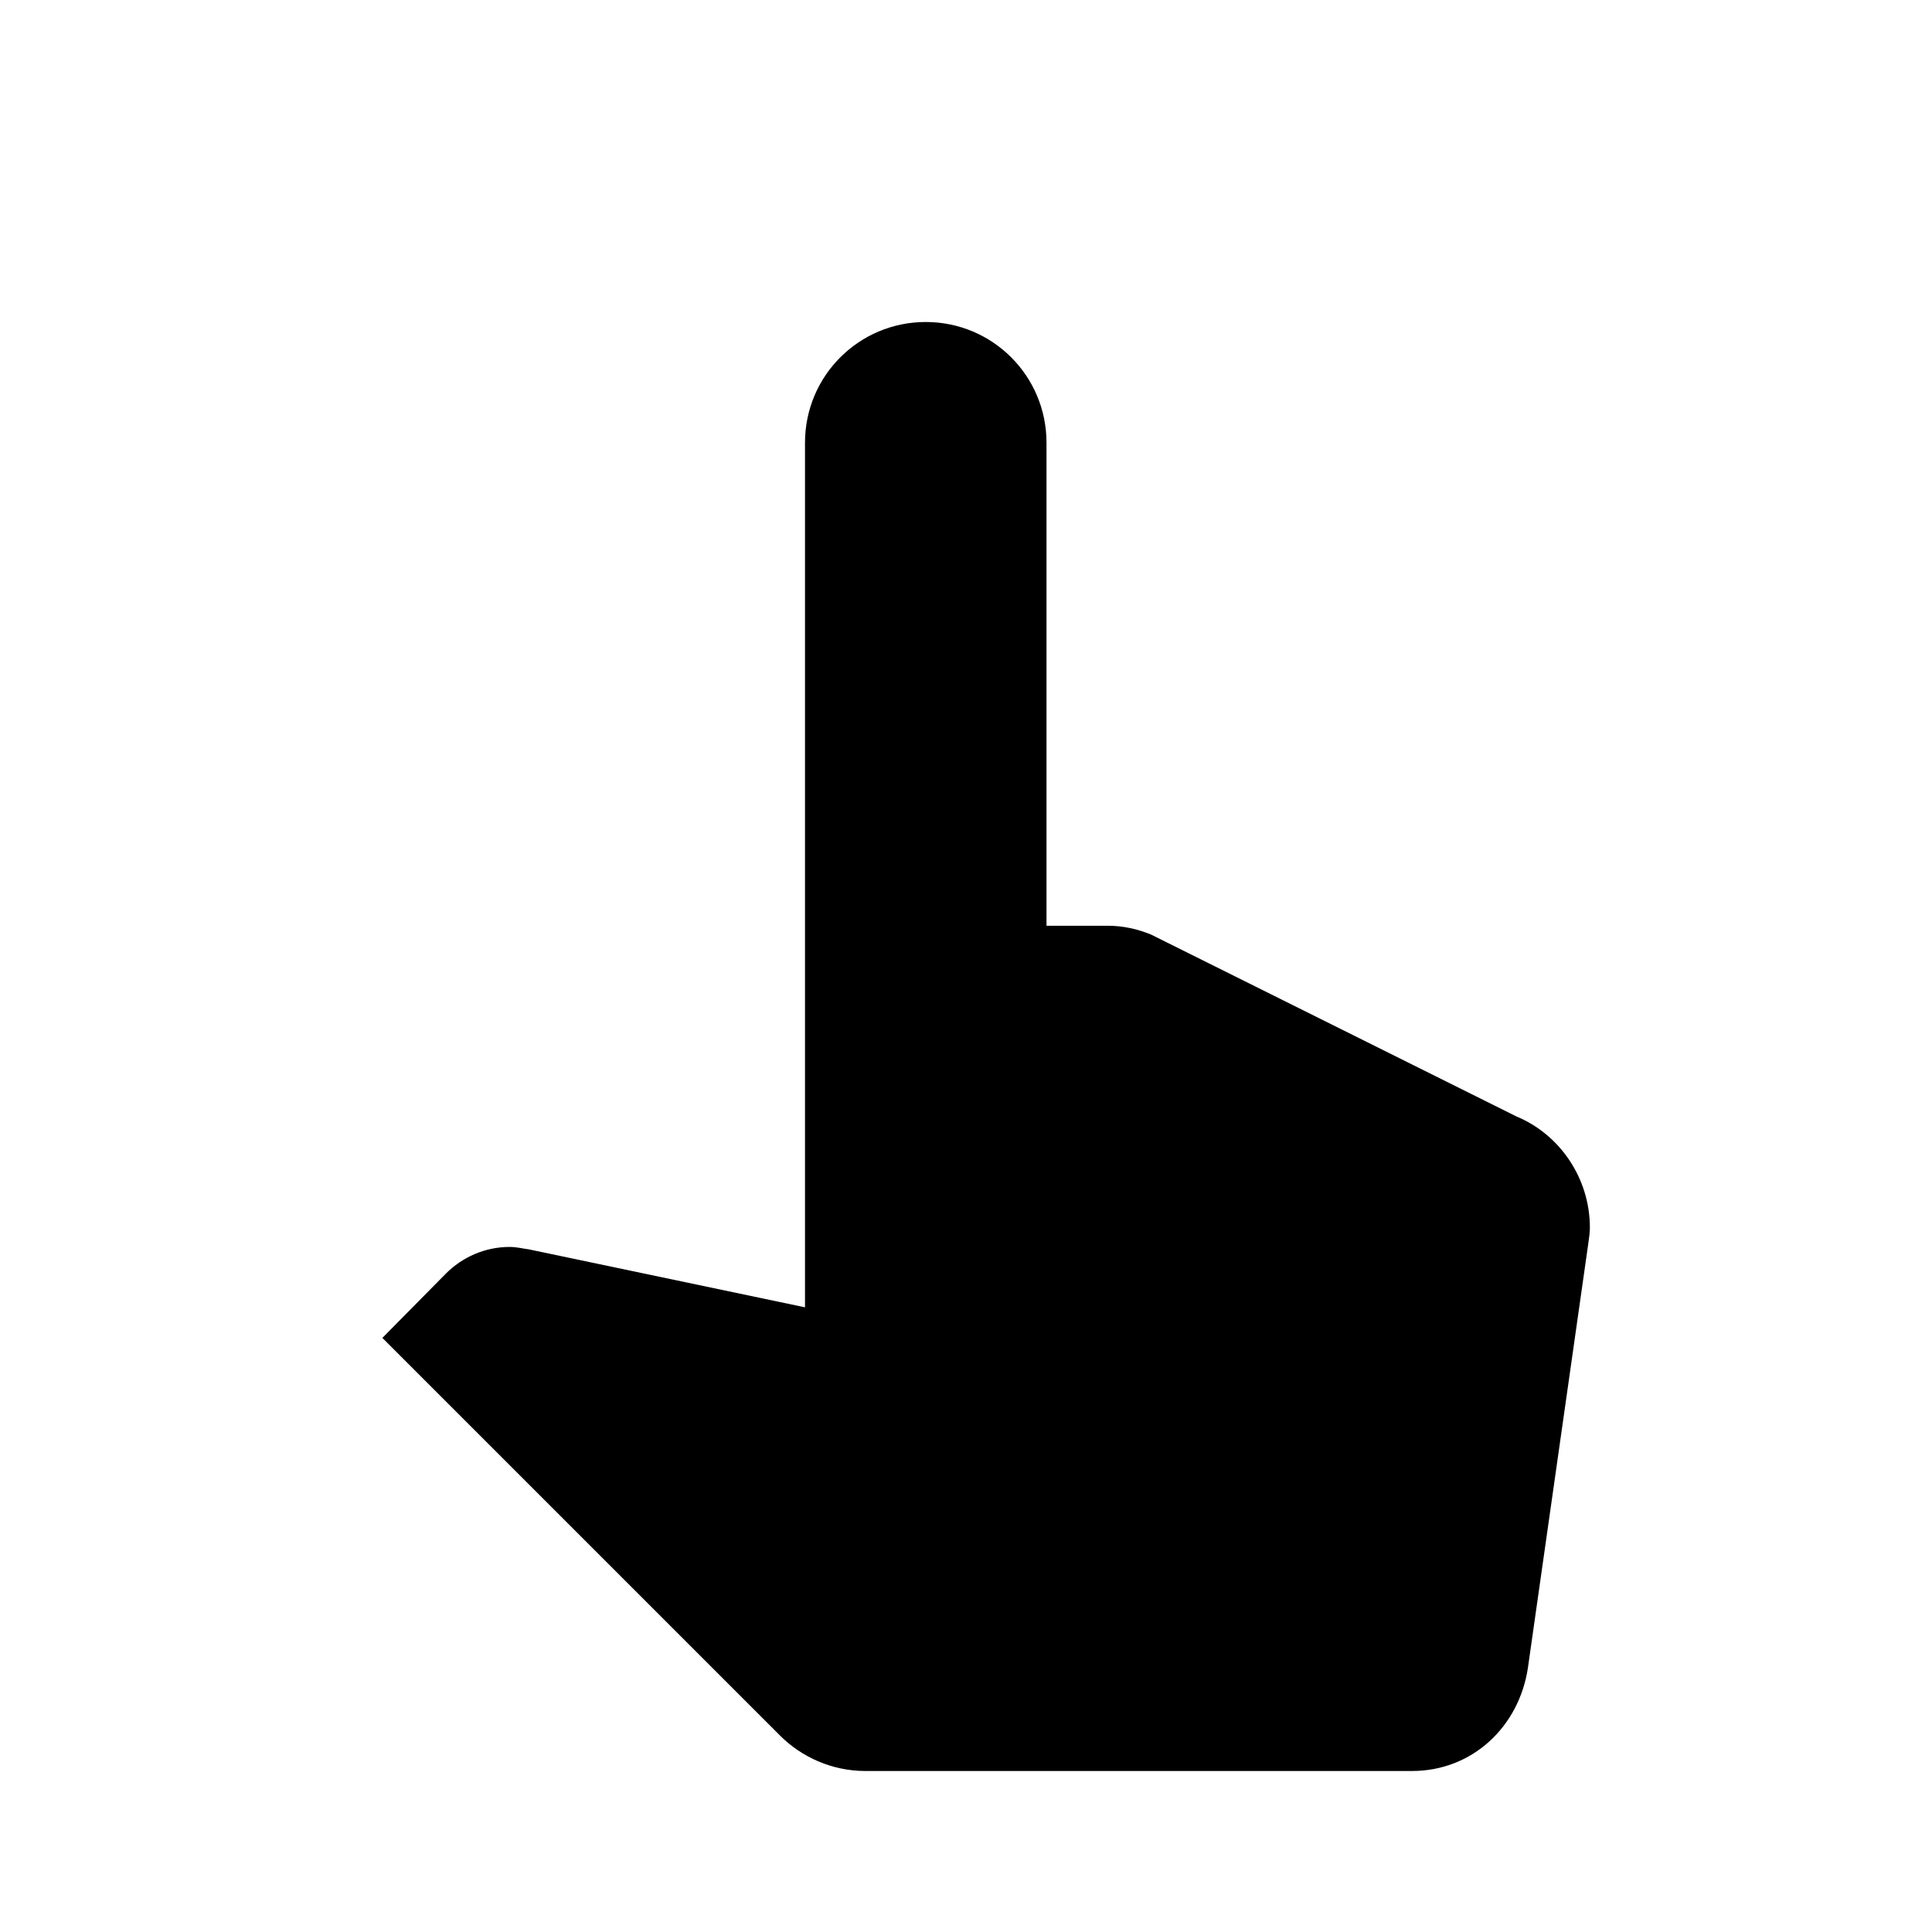
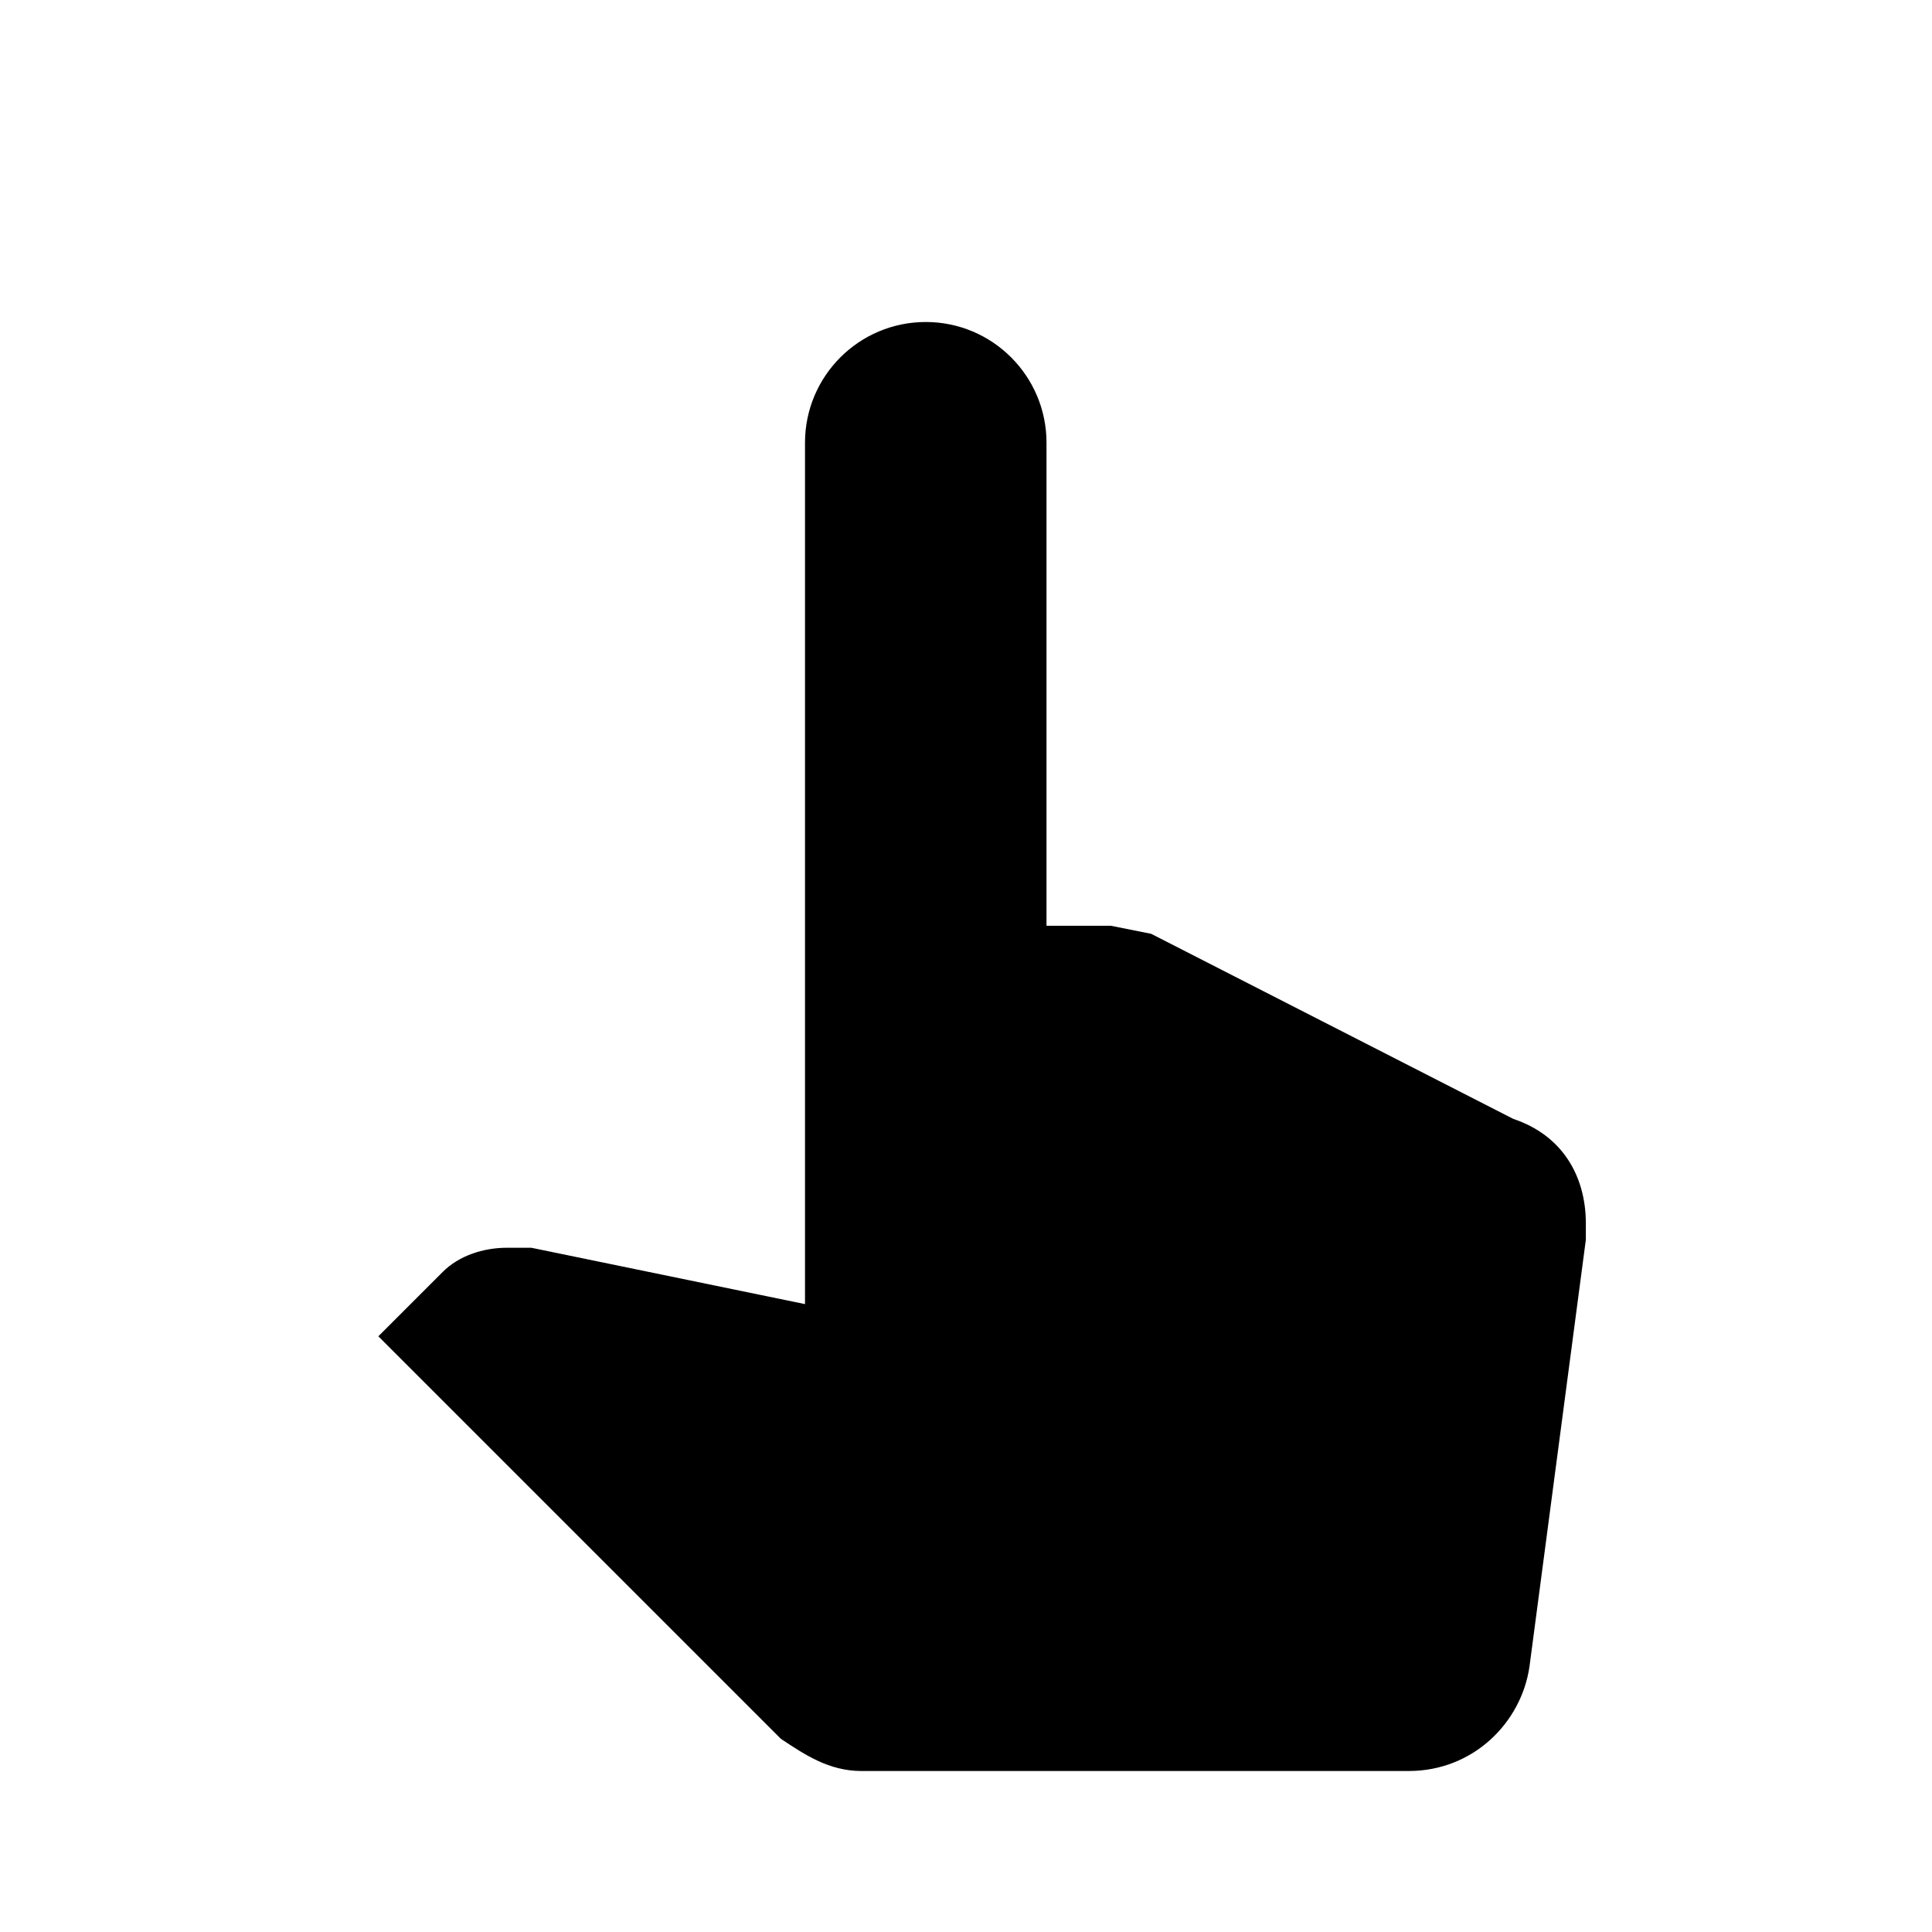
- <svg xmlns="http://www.w3.org/2000/svg" xmlns:xlink="http://www.w3.org/1999/xlink" width="24" height="24" viewBox="0 0 24 24" version="1.1" id="svg10">
-   <defs id="defs3">
+ <svg xmlns="http://www.w3.org/2000/svg" width="24" height="24">
+   <defs>
    <path id="a" d="M0 0h24v24H0V0z" />
  </defs>
-   <clipPath id="b">
-     <use xlink:href="#a" overflow="visible" id="use5" />
-   </clipPath>
-   <path d="M 18.84,15.87 14.3,13.61 C 14.13,13.54 13.95,13.5 13.76,13.5 H 13 v -6 C 13,6.67 12.33,6 11.5,6 10.67,6 10,6.67 10,7.5 V 18.24 L 6.57,17.52 C 6.49,17.51 6.42,17.49 6.33,17.49 c -0.31,0 -0.59,0.13 -0.79,0.33 l -0.79,0.8 4.94,4.94 C 9.96,23.83 10.34,24 10.75,24 h 6.79 c 0.75,0 1.33,-0.55 1.44,-1.28 l 0.75,-5.27 c 0.01,-0.07 0.02,-0.14 0.02,-0.2 0,-0.62 -0.38,-1.16 -0.91,-1.38 z" transform="translate(0,-2)" id="path8" />
+   <path d="M18.8 13.9l-4.5-2.3-.5-.1H13v-6a1.5 1.5 0 1 0-3 0v10.7l-3.4-.7h-.3c-.3 0-.6.1-.8.3l-.8.8 5 5c.3.2.6.4 1 .4h6.8c.8 0 1.4-.6 1.5-1.3l.7-5.3v-.2c0-.6-.3-1.1-.9-1.3z" />
</svg>
